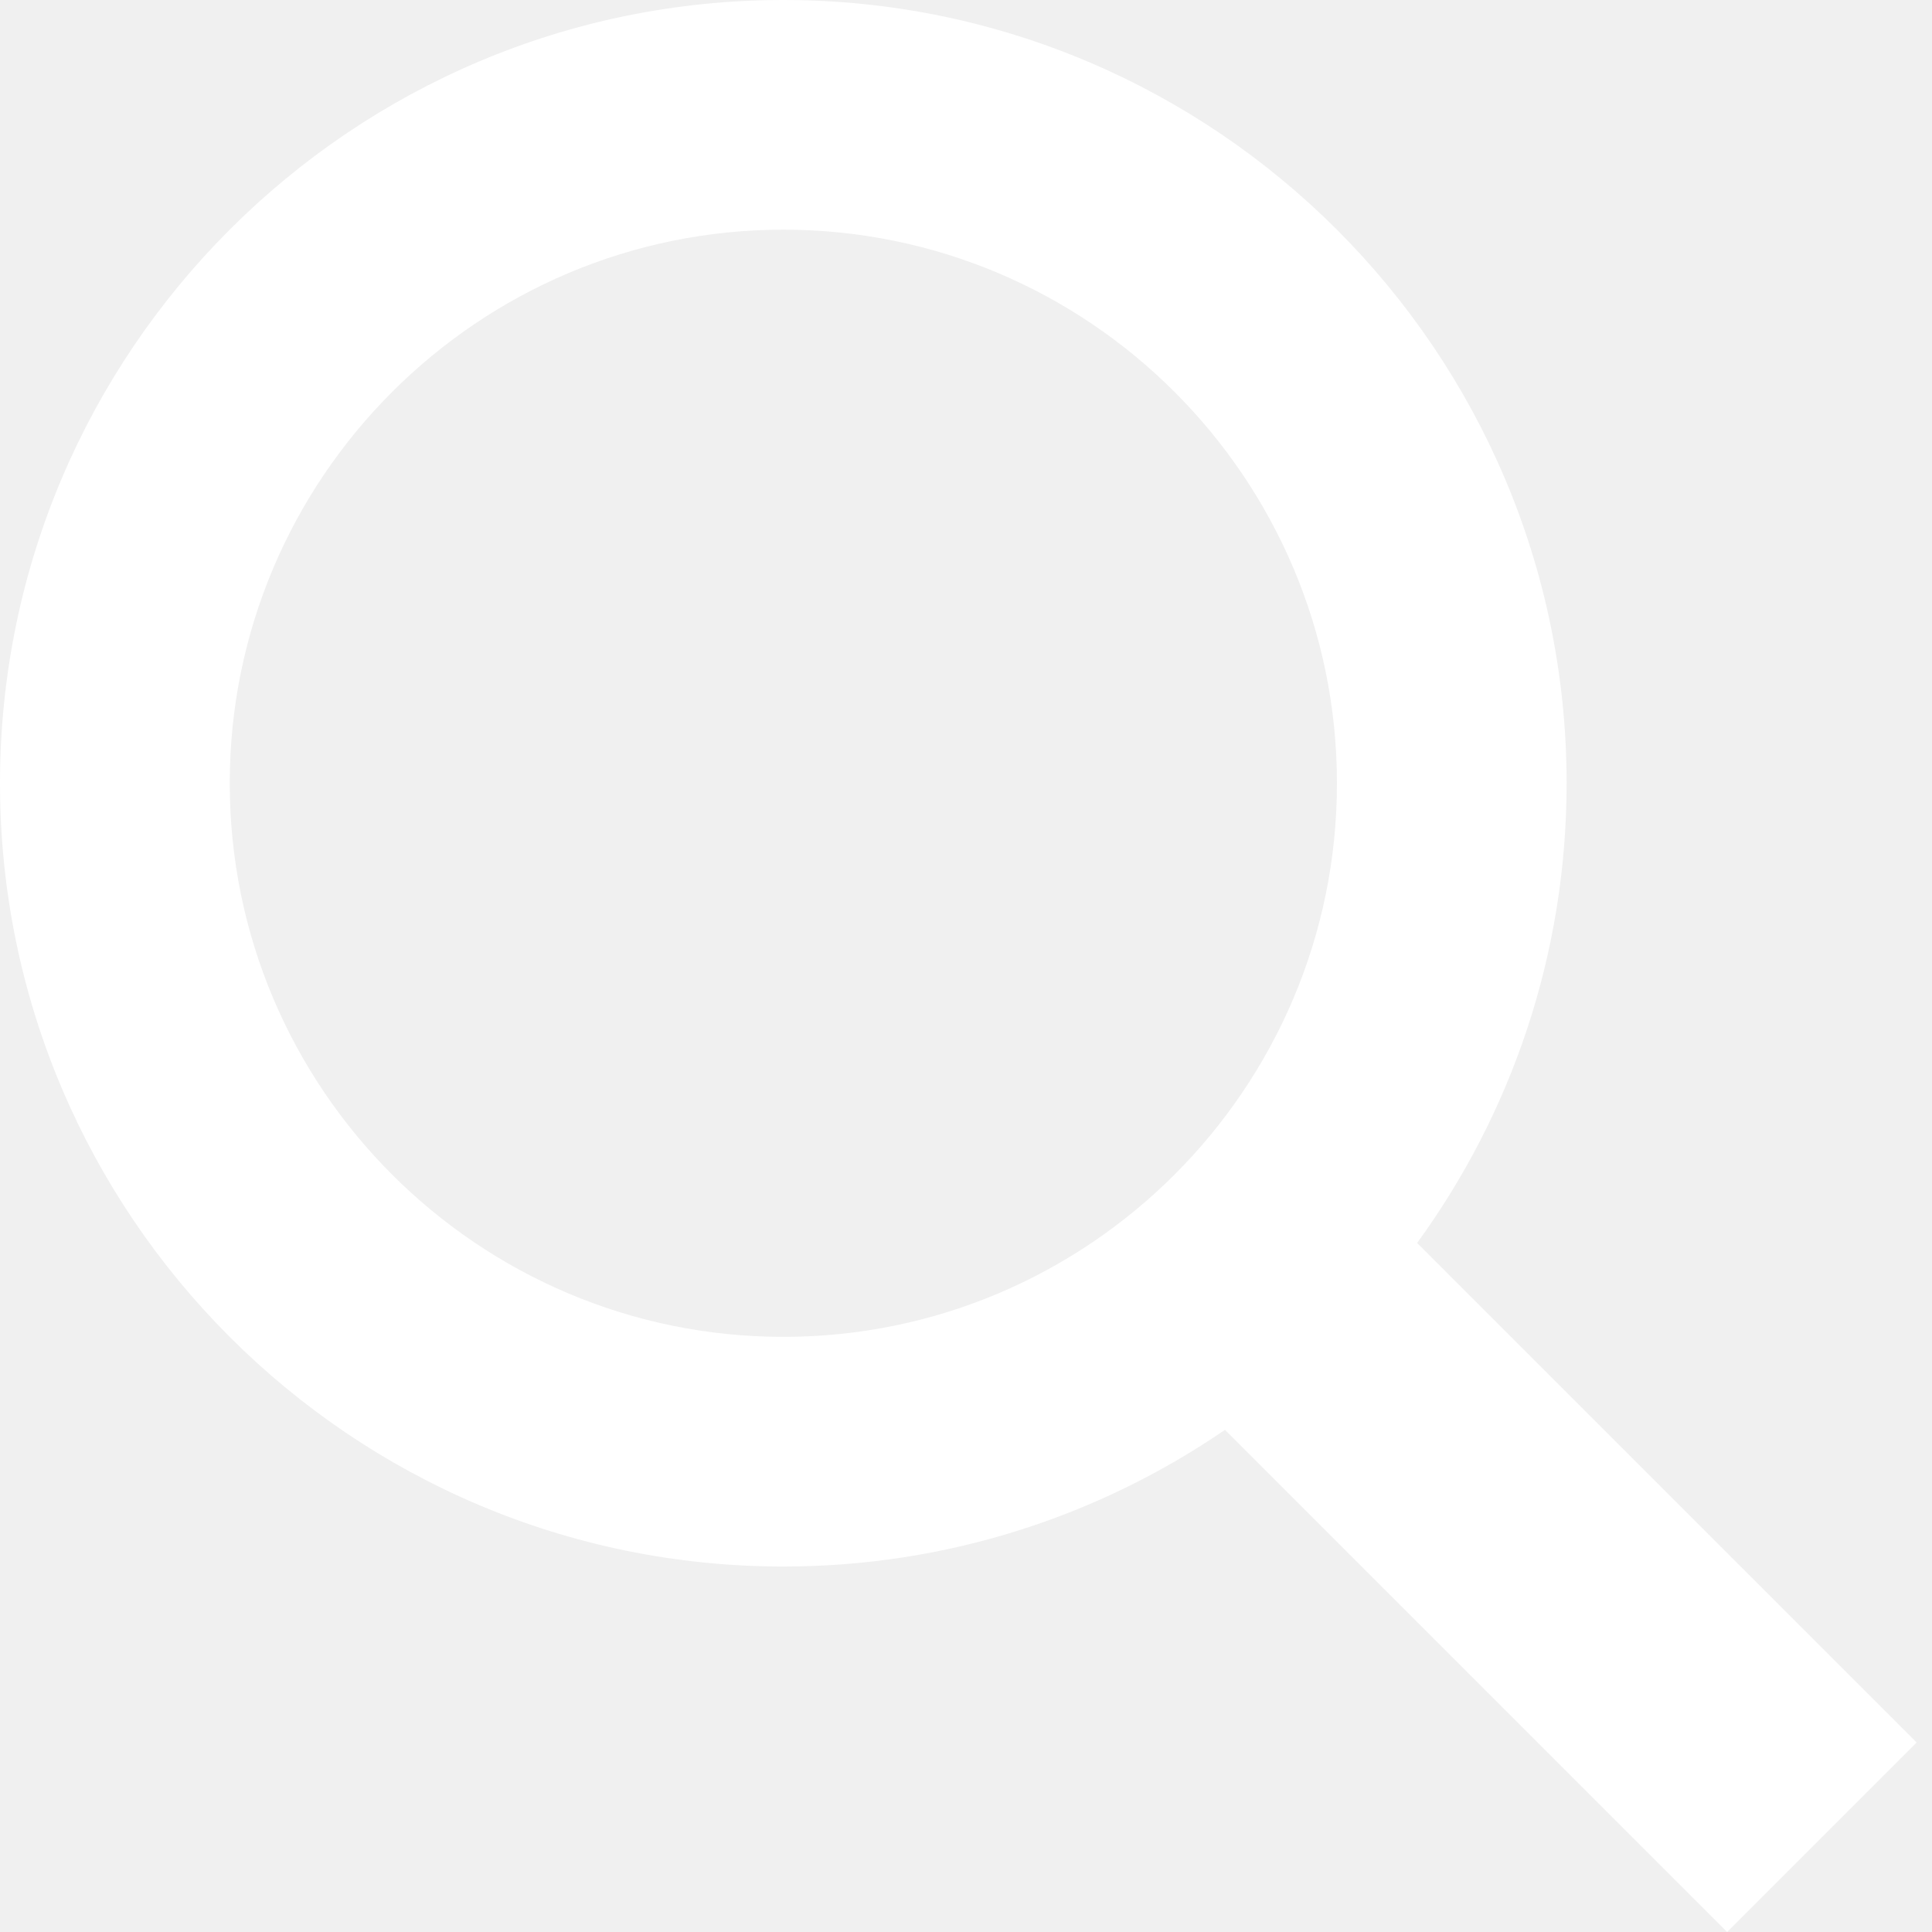
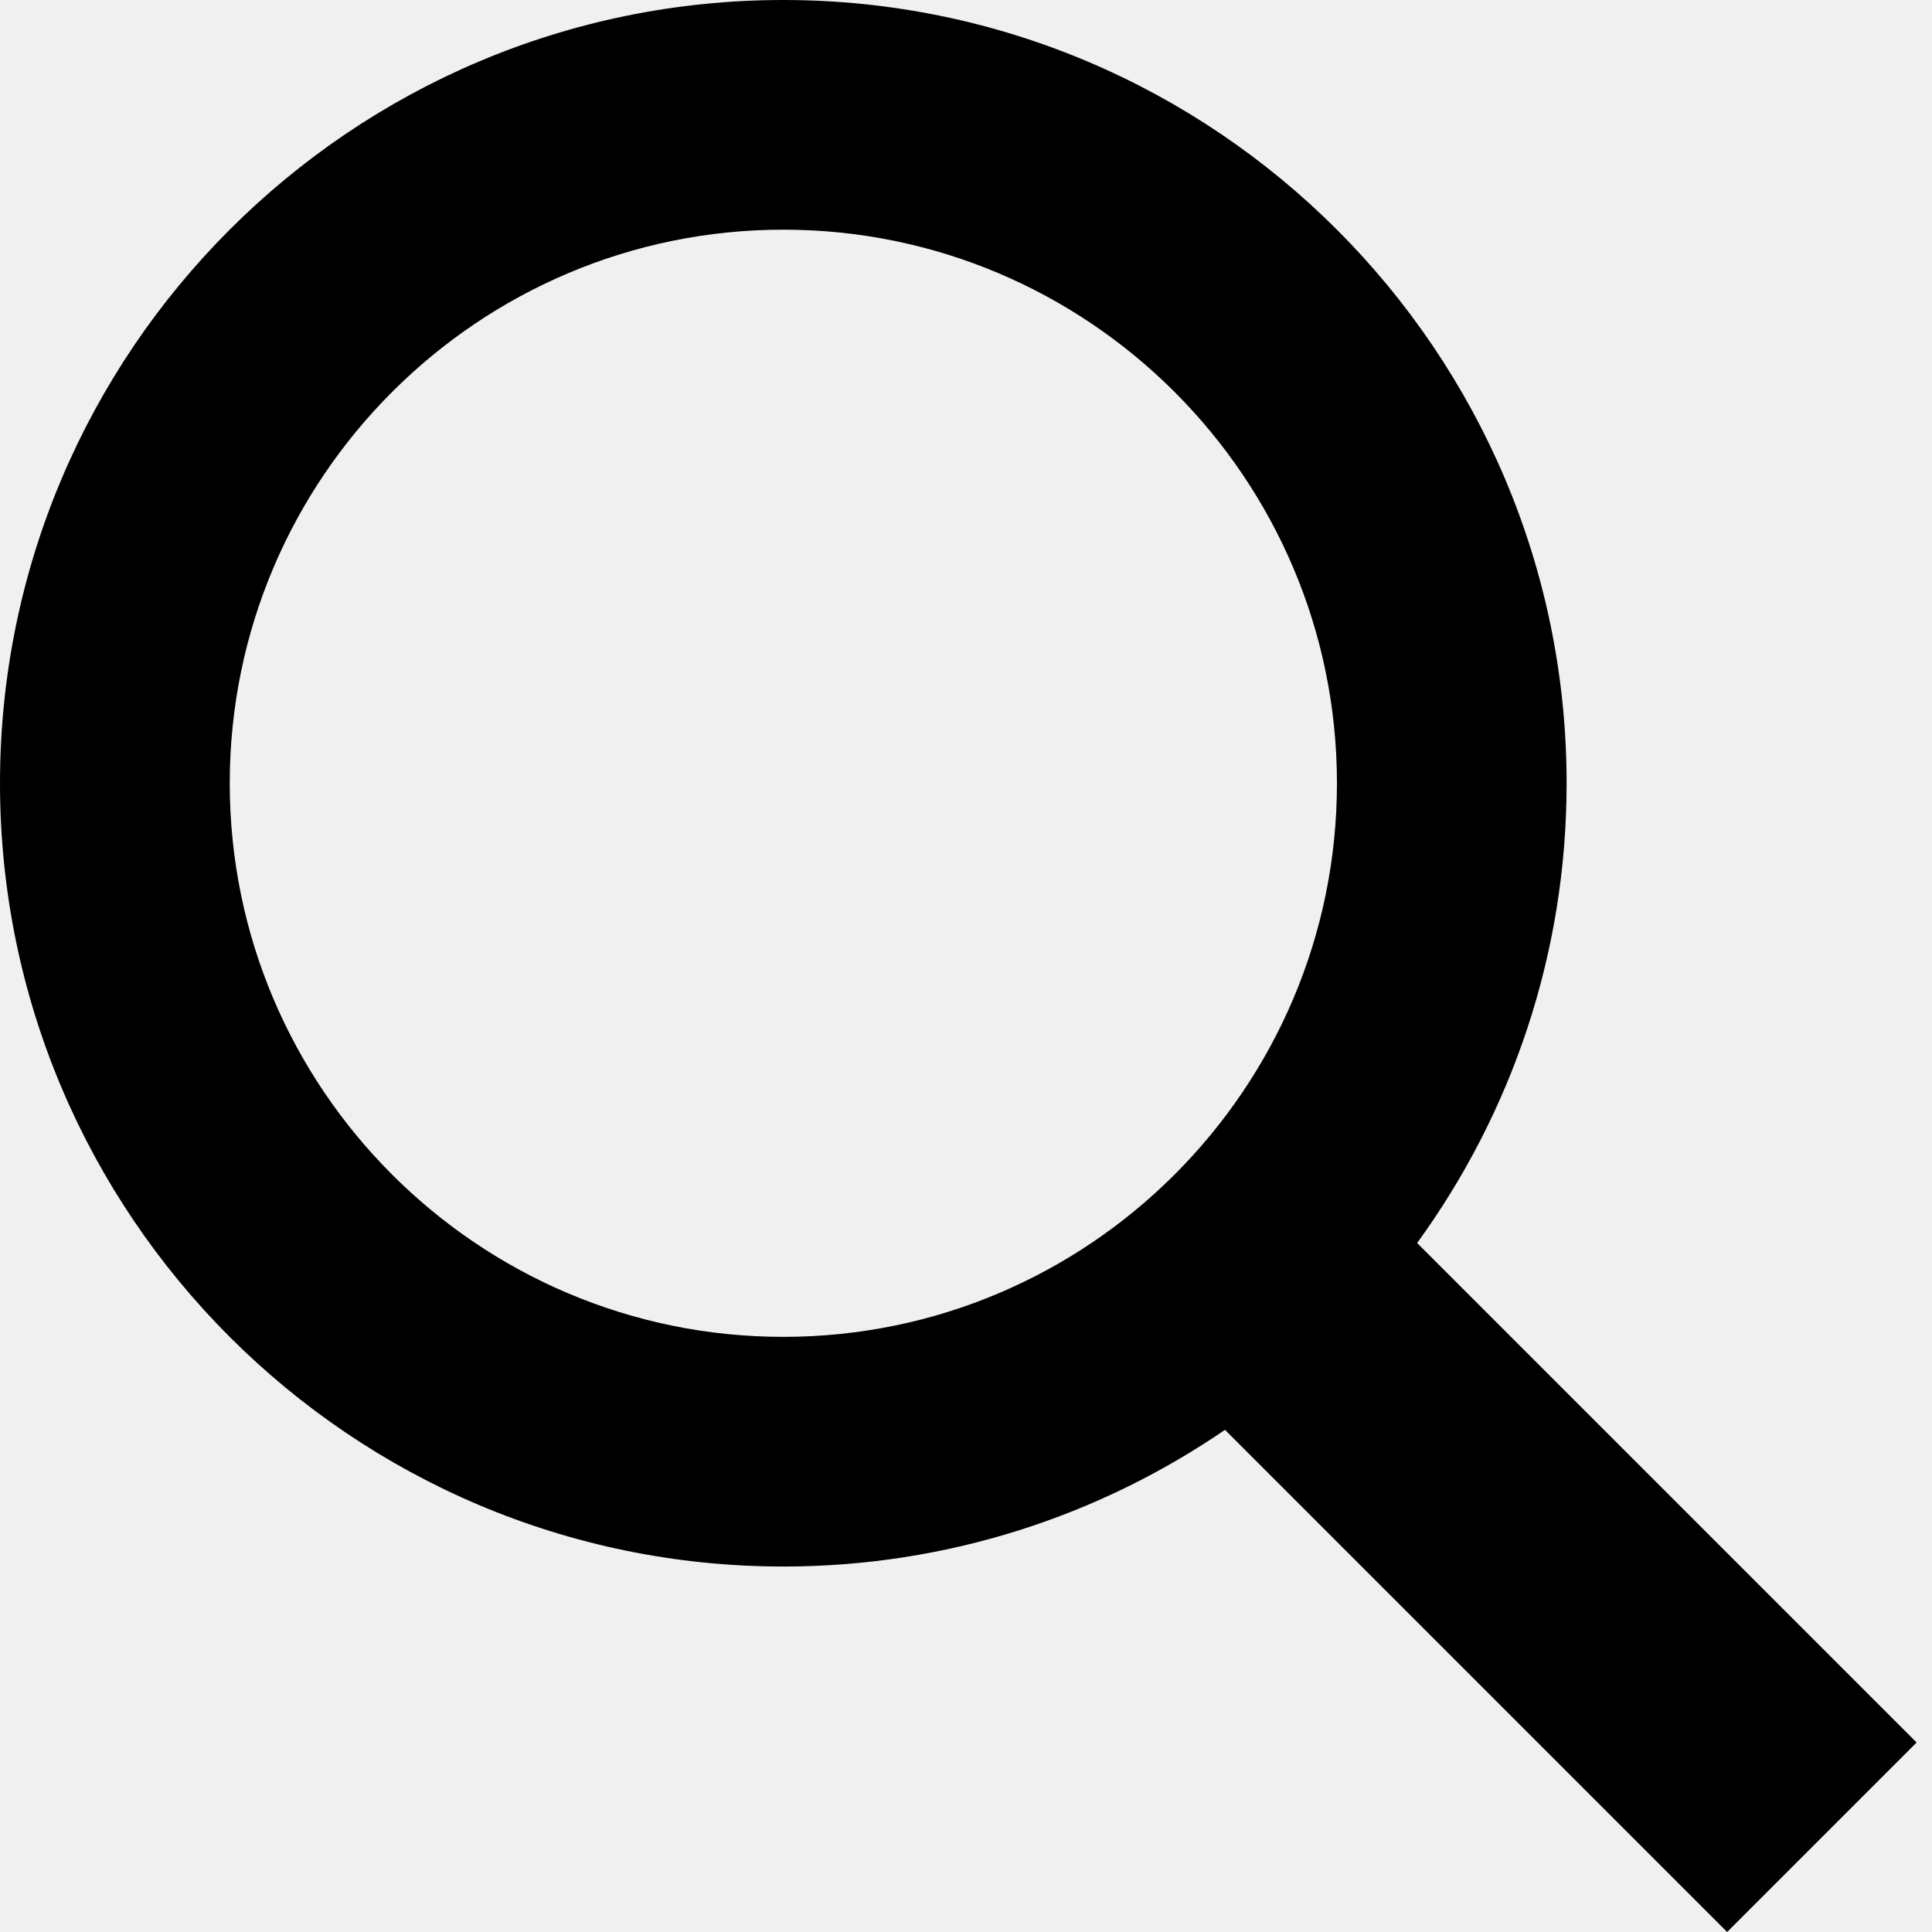
<svg xmlns="http://www.w3.org/2000/svg" width="24" height="24" viewBox="0 0 24 24">
-   <path fill="#fff" d="M23.809 21.646l-6.205-6.205c1.167-1.605 1.857-3.579 1.857-5.711 0-5.365-4.365-9.73-9.731-9.73-5.365 0-9.73 4.365-9.73 9.73 0 5.366 4.365 9.73 9.73 9.73 2.034 0 3.923-.627 5.487-1.698l6.238 6.238 2.354-2.354zm-20.955-11.916c0-3.792 3.085-6.877 6.877-6.877s6.877 3.085 6.877 6.877-3.085 6.877-6.877 6.877c-3.793 0-6.877-3.085-6.877-6.877z" />
+   <path fill="#000" d="M23.809 21.646l-6.205-6.205c1.167-1.605 1.857-3.579 1.857-5.711 0-5.365-4.365-9.73-9.731-9.73-5.365 0-9.73 4.365-9.73 9.73 0 5.366 4.365 9.73 9.73 9.73 2.034 0 3.923-.627 5.487-1.698l6.238 6.238 2.354-2.354zm-20.955-11.916c0-3.792 3.085-6.877 6.877-6.877s6.877 3.085 6.877 6.877-3.085 6.877-6.877 6.877c-3.793 0-6.877-3.085-6.877-6.877z" />
</svg>
